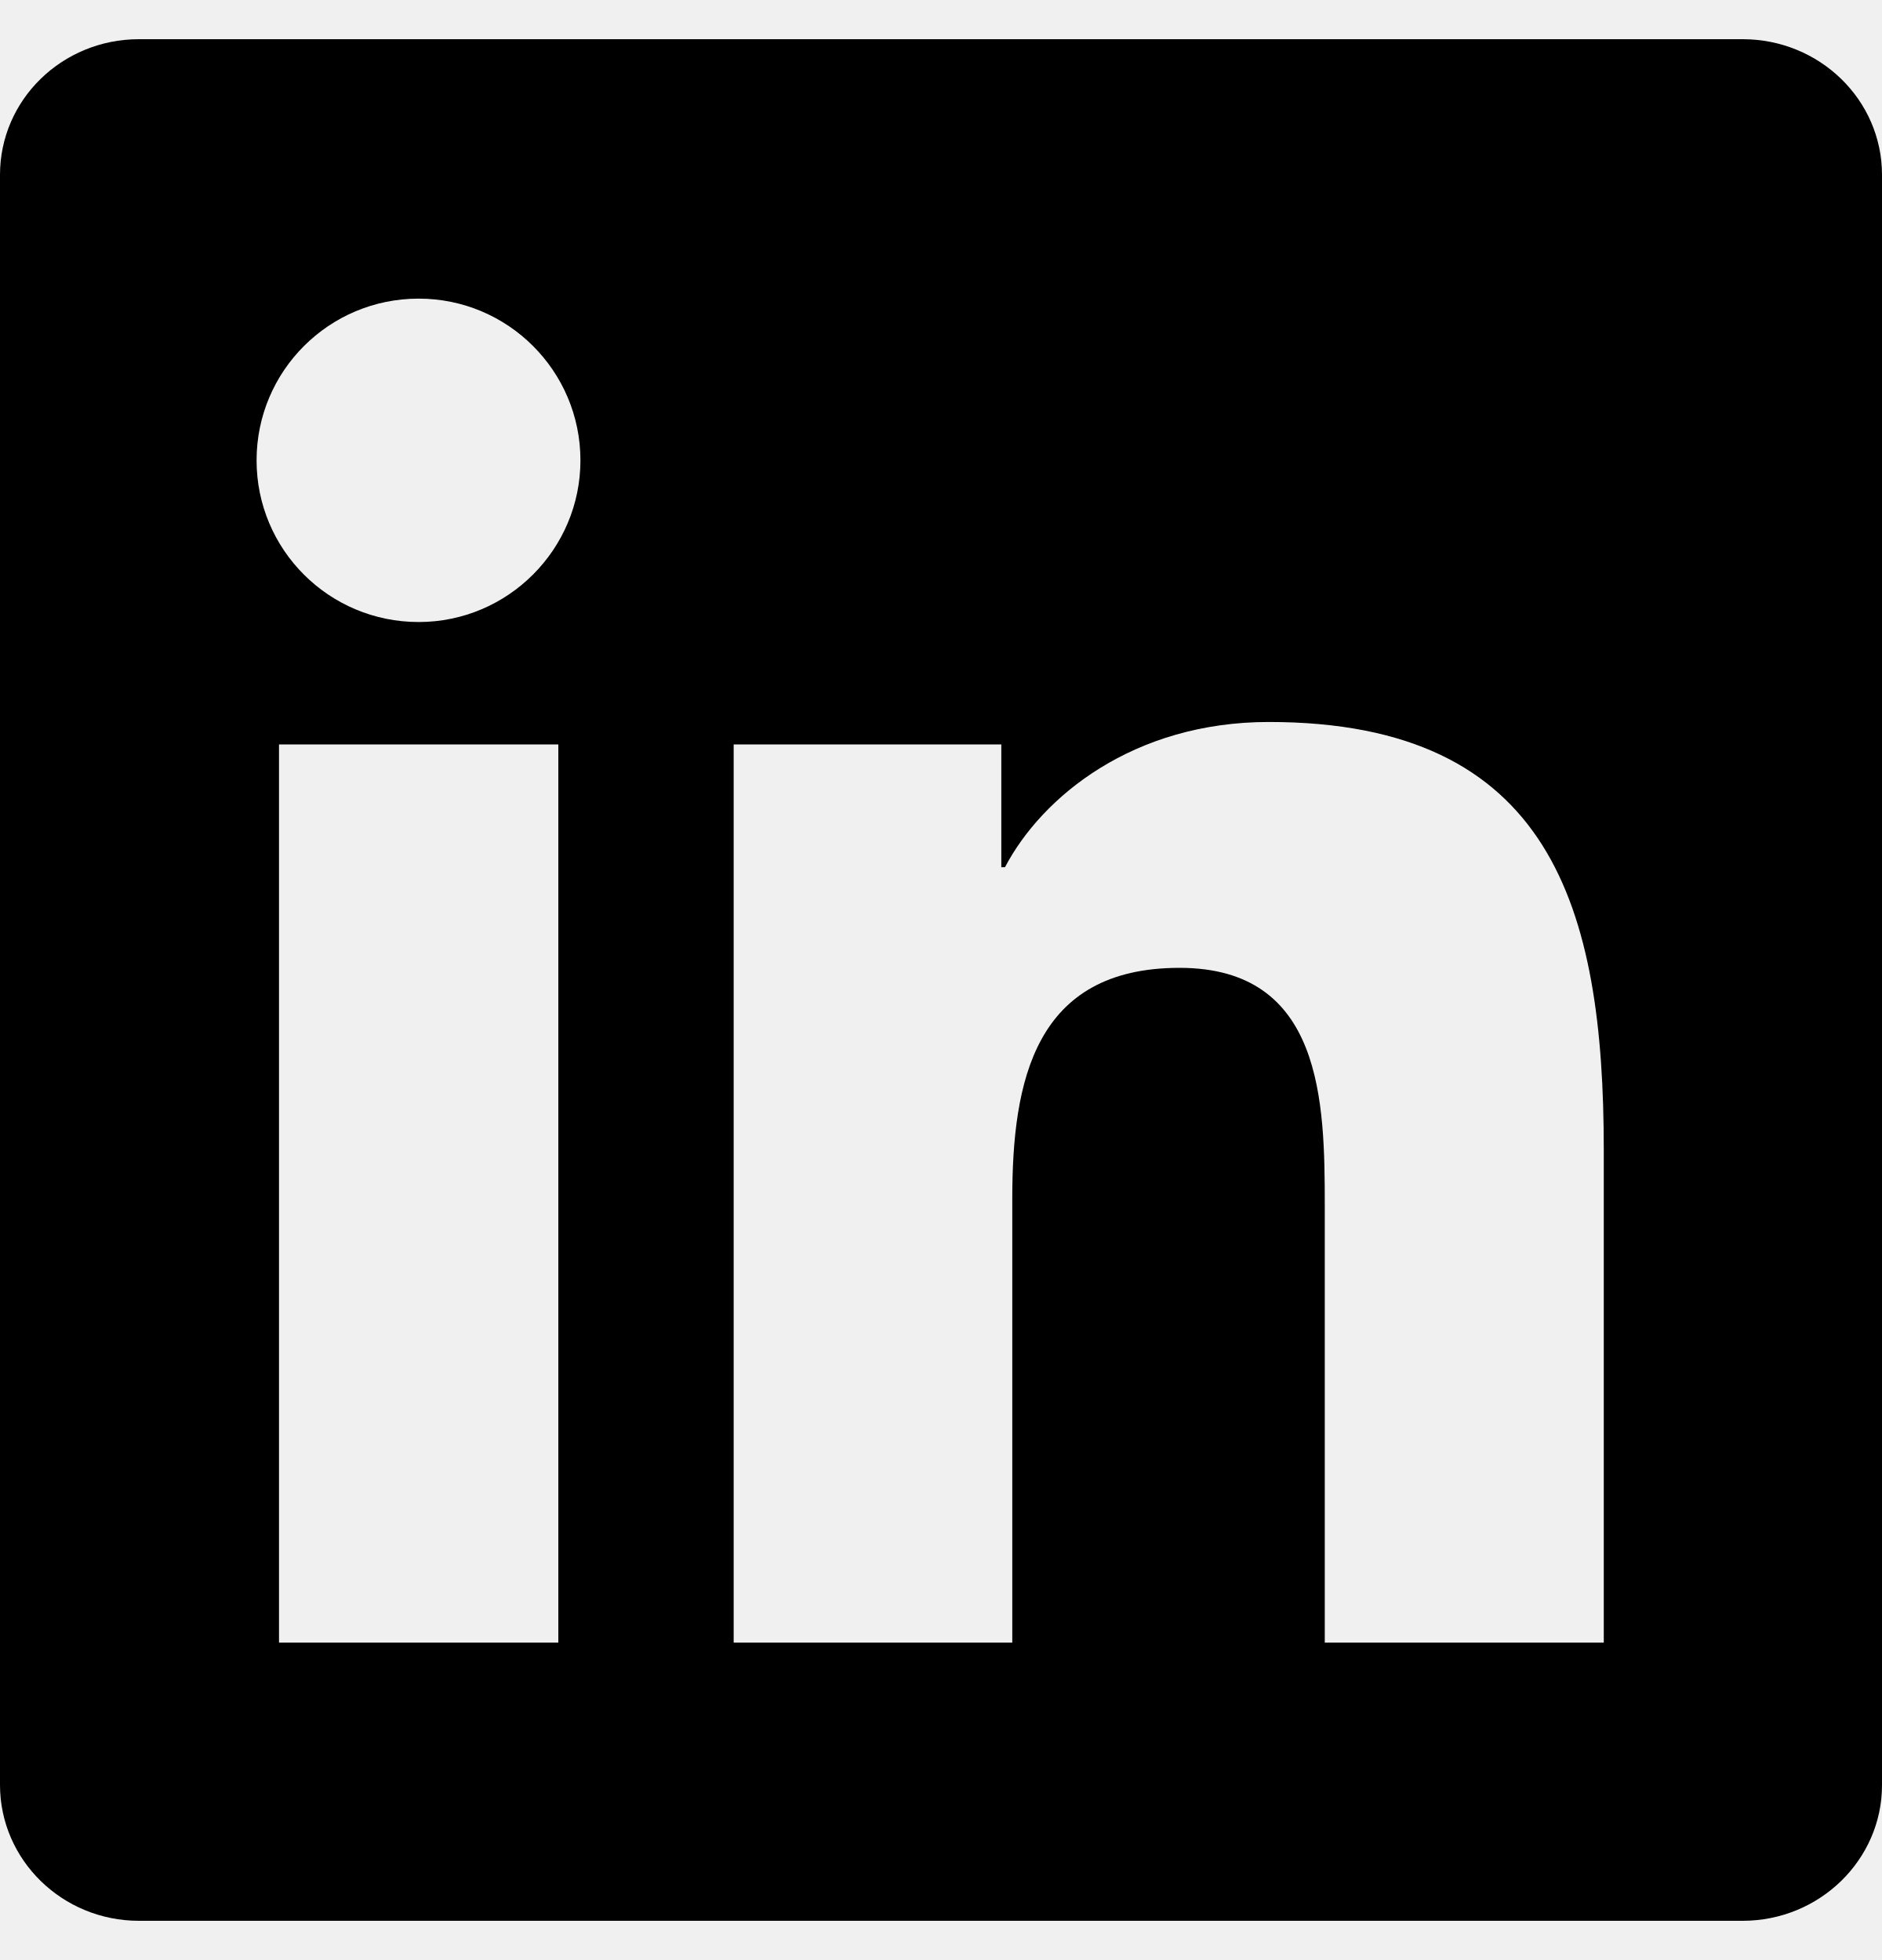
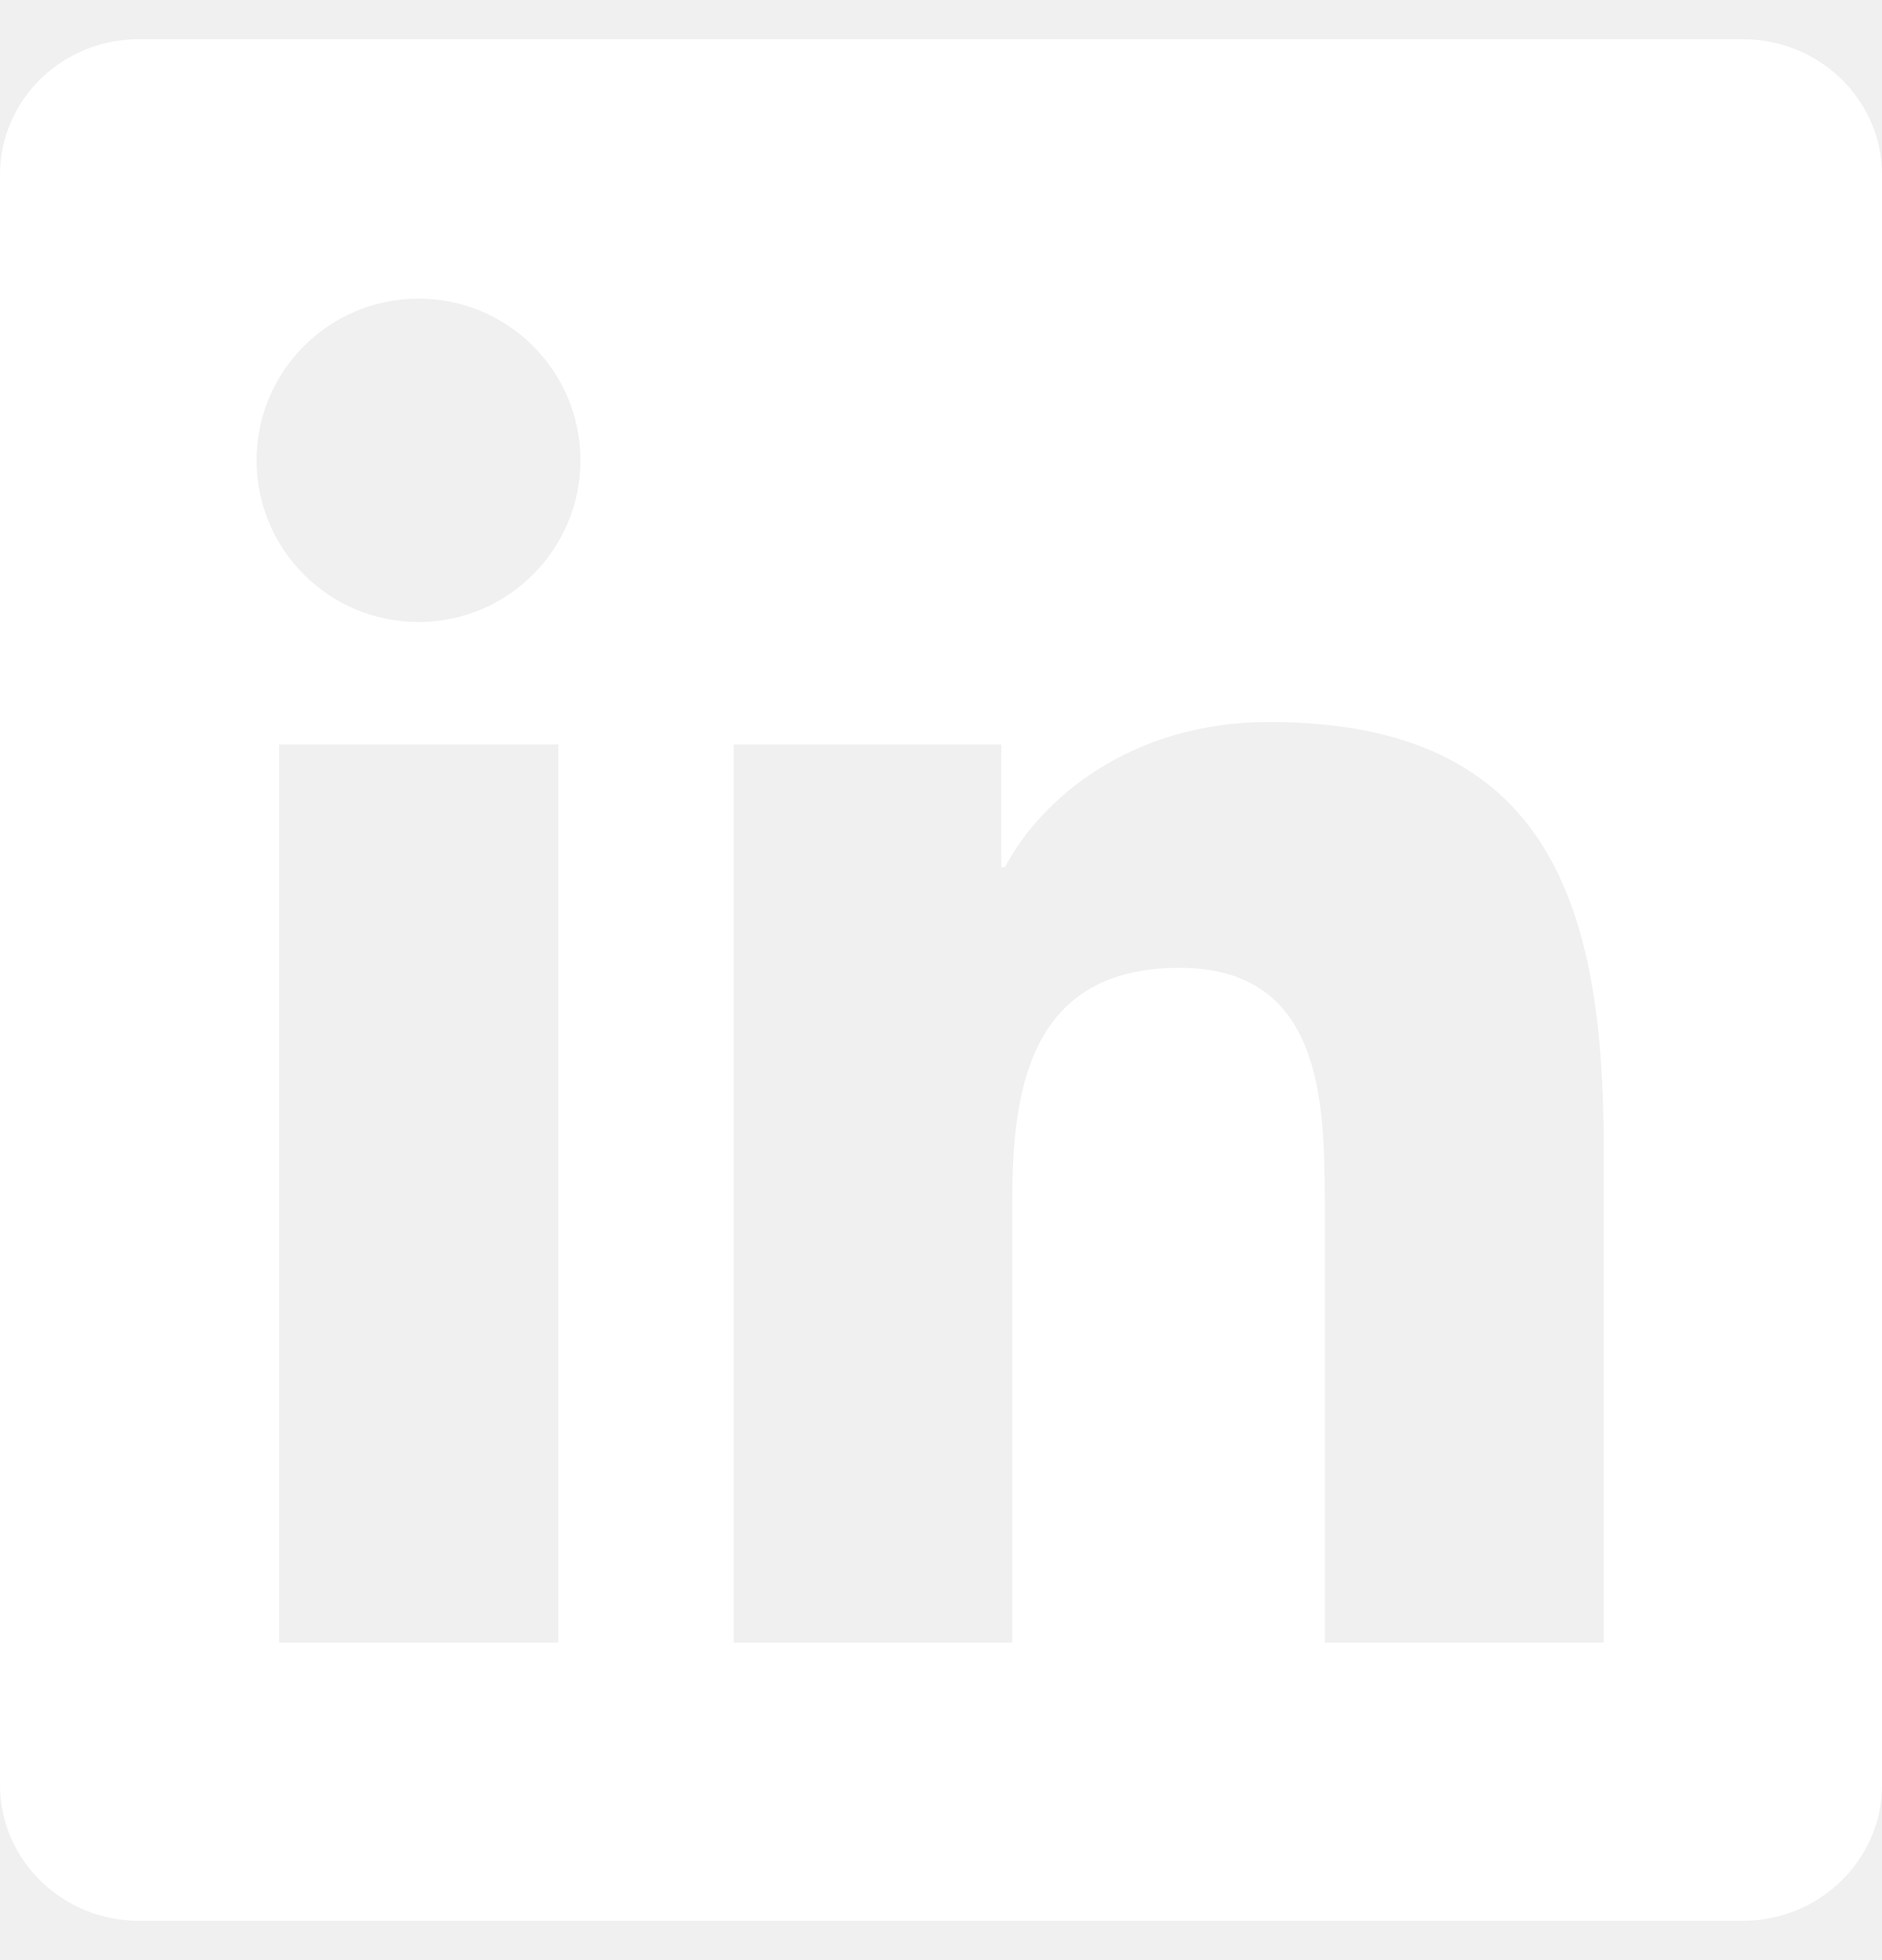
<svg xmlns="http://www.w3.org/2000/svg" width="24" height="25" viewBox="0 0 24 25" fill="none">
  <g clip-path="url(#clip0_81_84)">
-     <path d="M22.223 0.5H1.772C0.792 0.5 0 1.273 0 2.23V22.766C0 23.722 0.792 24.5 1.772 24.5H22.223C23.203 24.5 24 23.722 24 22.77V2.23C24 1.273 23.203 0.5 22.223 0.5ZM7.12 20.952H3.558V9.495H7.12V20.952ZM5.339 7.934C4.195 7.934 3.272 7.011 3.272 5.872C3.272 4.733 4.195 3.809 5.339 3.809C6.478 3.809 7.402 4.733 7.402 5.872C7.402 7.006 6.478 7.934 5.339 7.934ZM20.452 20.952H16.894V15.383C16.894 14.056 16.87 12.345 15.042 12.345C13.191 12.345 12.909 13.794 12.909 15.289V20.952H9.356V9.495H12.769V11.061H12.816C13.289 10.161 14.452 9.209 16.181 9.209C19.786 9.209 20.452 11.581 20.452 14.666V20.952V20.952Z" fill="black" />
+     <path d="M22.223 0.5H1.772C0.792 0.5 0 1.273 0 2.23V22.766C0 23.722 0.792 24.5 1.772 24.5H22.223C23.203 24.5 24 23.722 24 22.77V2.23C24 1.273 23.203 0.5 22.223 0.5ZM7.12 20.952H3.558V9.495H7.12V20.952ZM5.339 7.934C4.195 7.934 3.272 7.011 3.272 5.872C3.272 4.733 4.195 3.809 5.339 3.809C6.478 3.809 7.402 4.733 7.402 5.872C7.402 7.006 6.478 7.934 5.339 7.934ZM20.452 20.952H16.894V15.383C16.894 14.056 16.87 12.345 15.042 12.345C13.191 12.345 12.909 13.794 12.909 15.289V20.952H9.356V9.495H12.769V11.061H12.816C13.289 10.161 14.452 9.209 16.181 9.209C19.786 9.209 20.452 11.581 20.452 14.666V20.952V20.952Z" fill="white" />
  </g>
  <defs>
    <clipPath id="clip0_81_84">
      <rect width="24" height="24" fill="white" transform="translate(0 0.5)" />
    </clipPath>
  </defs>
</svg>
